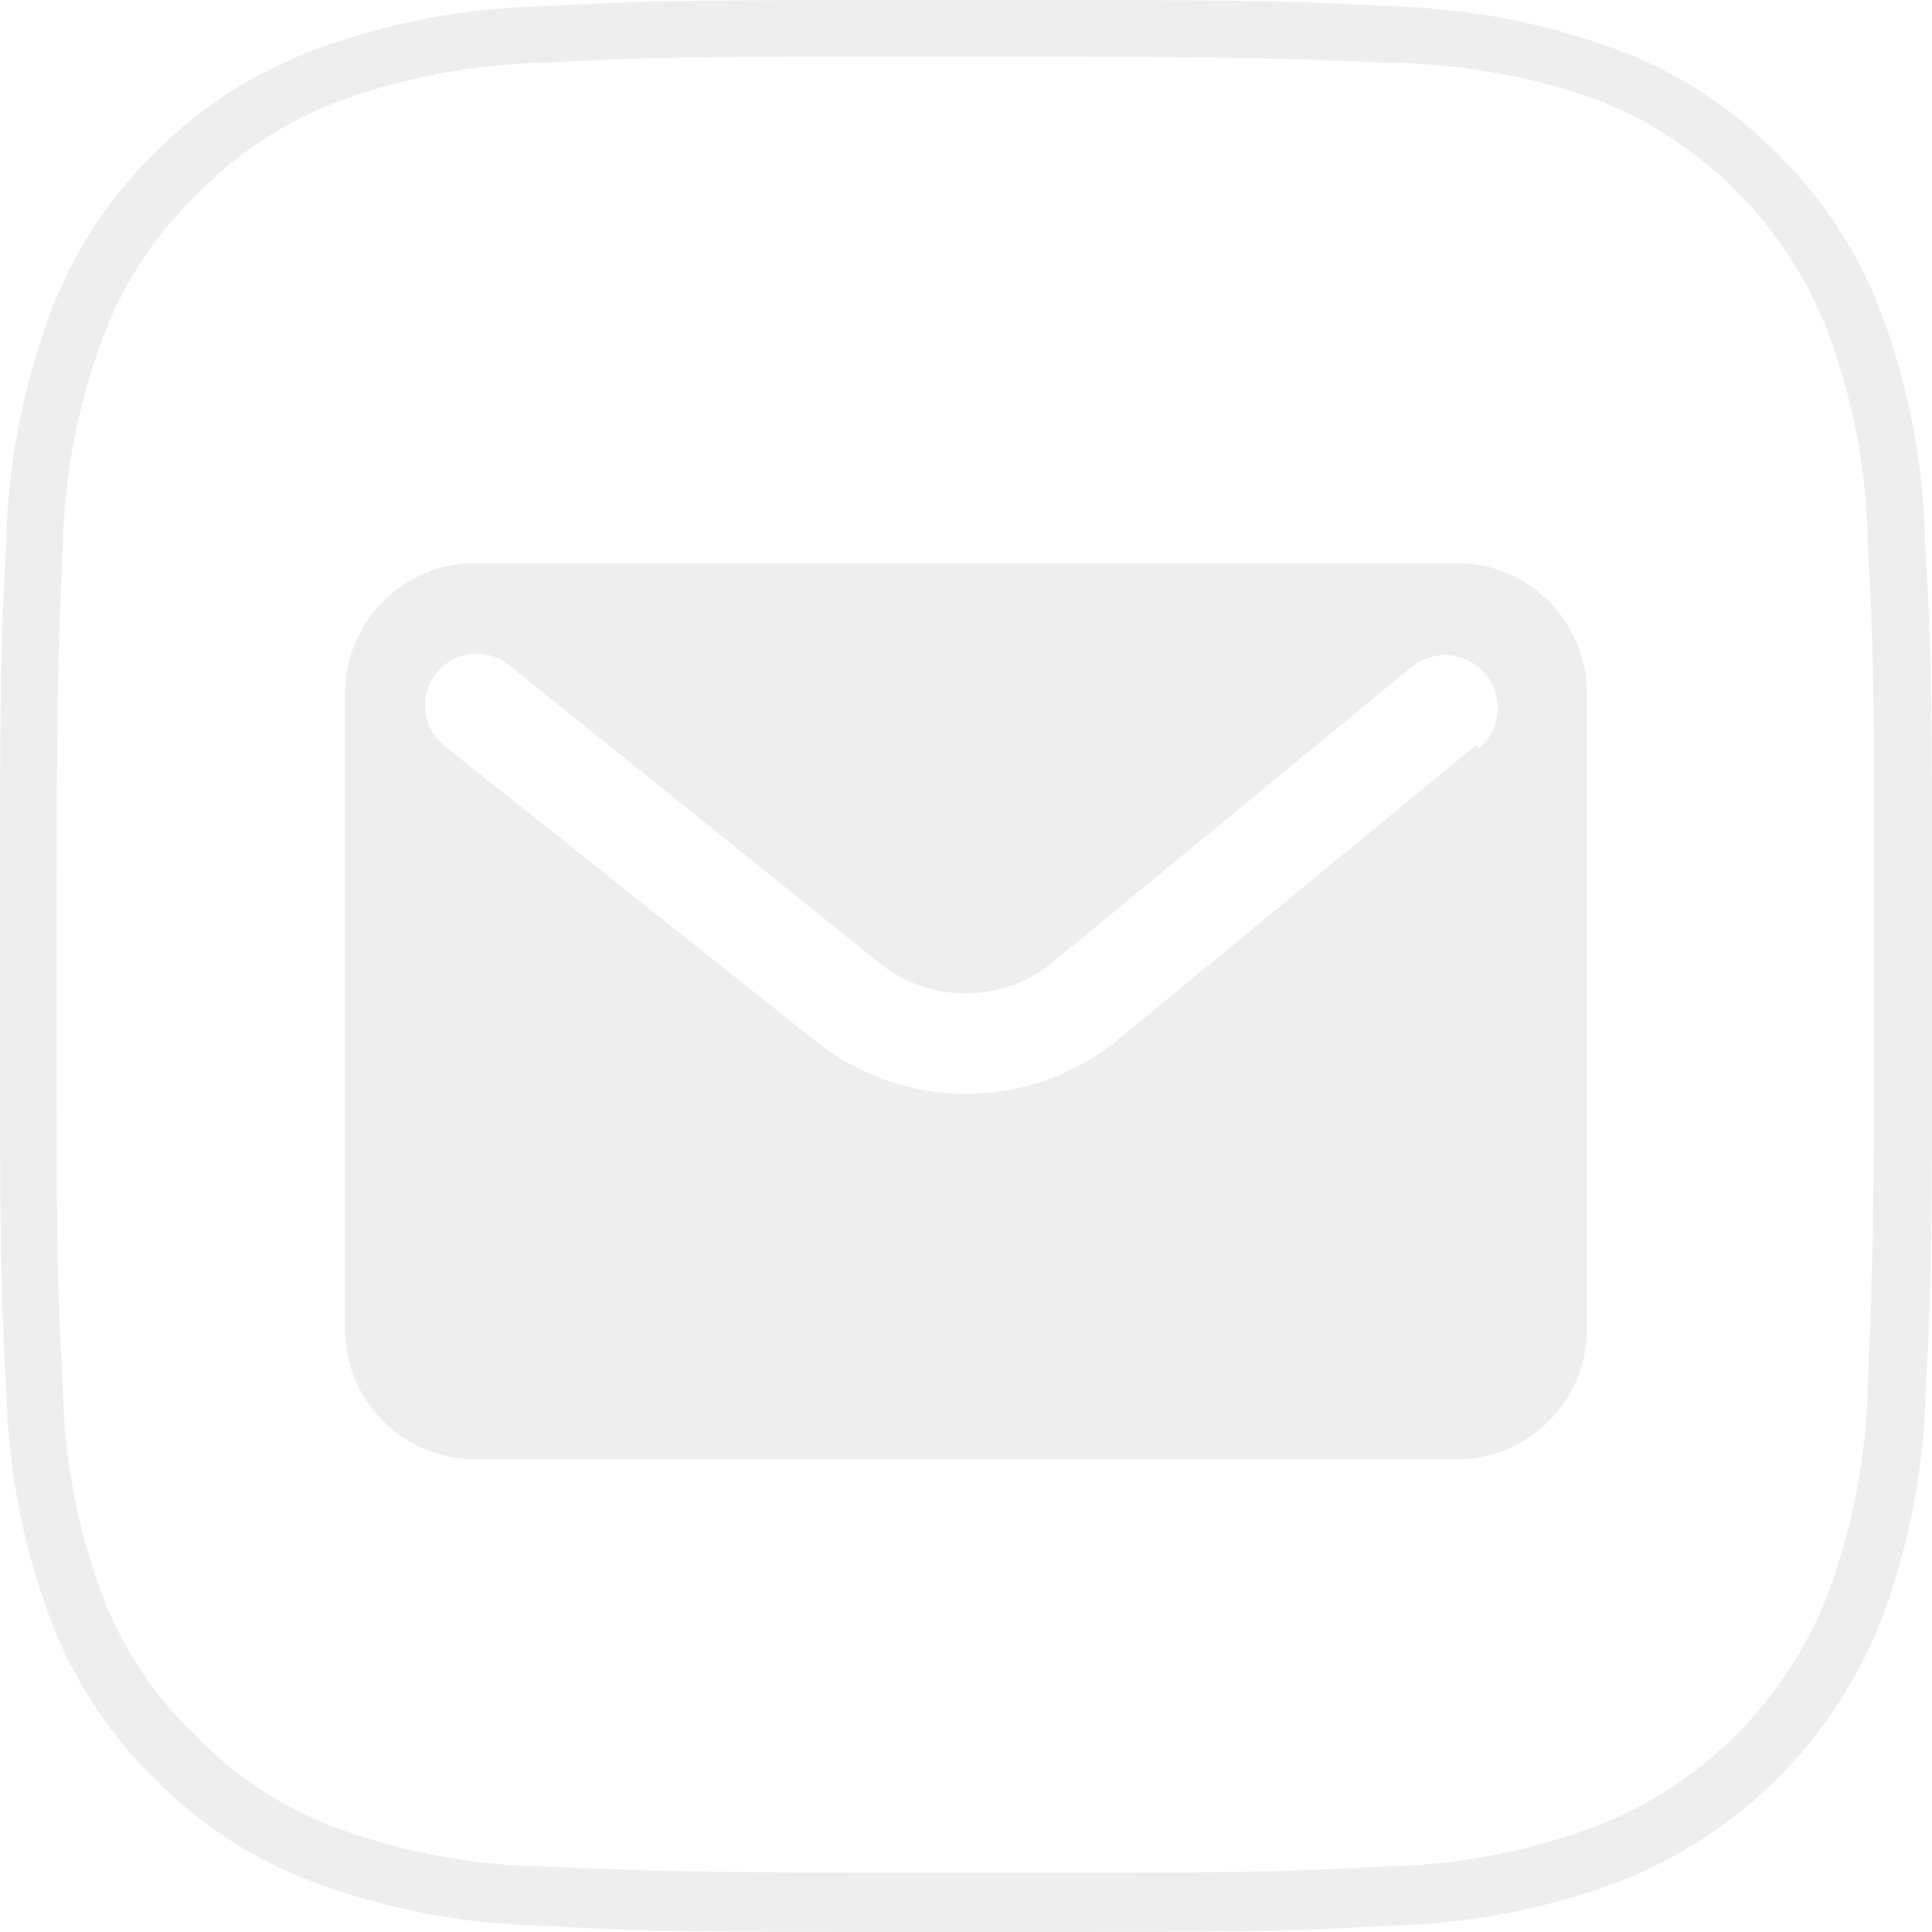
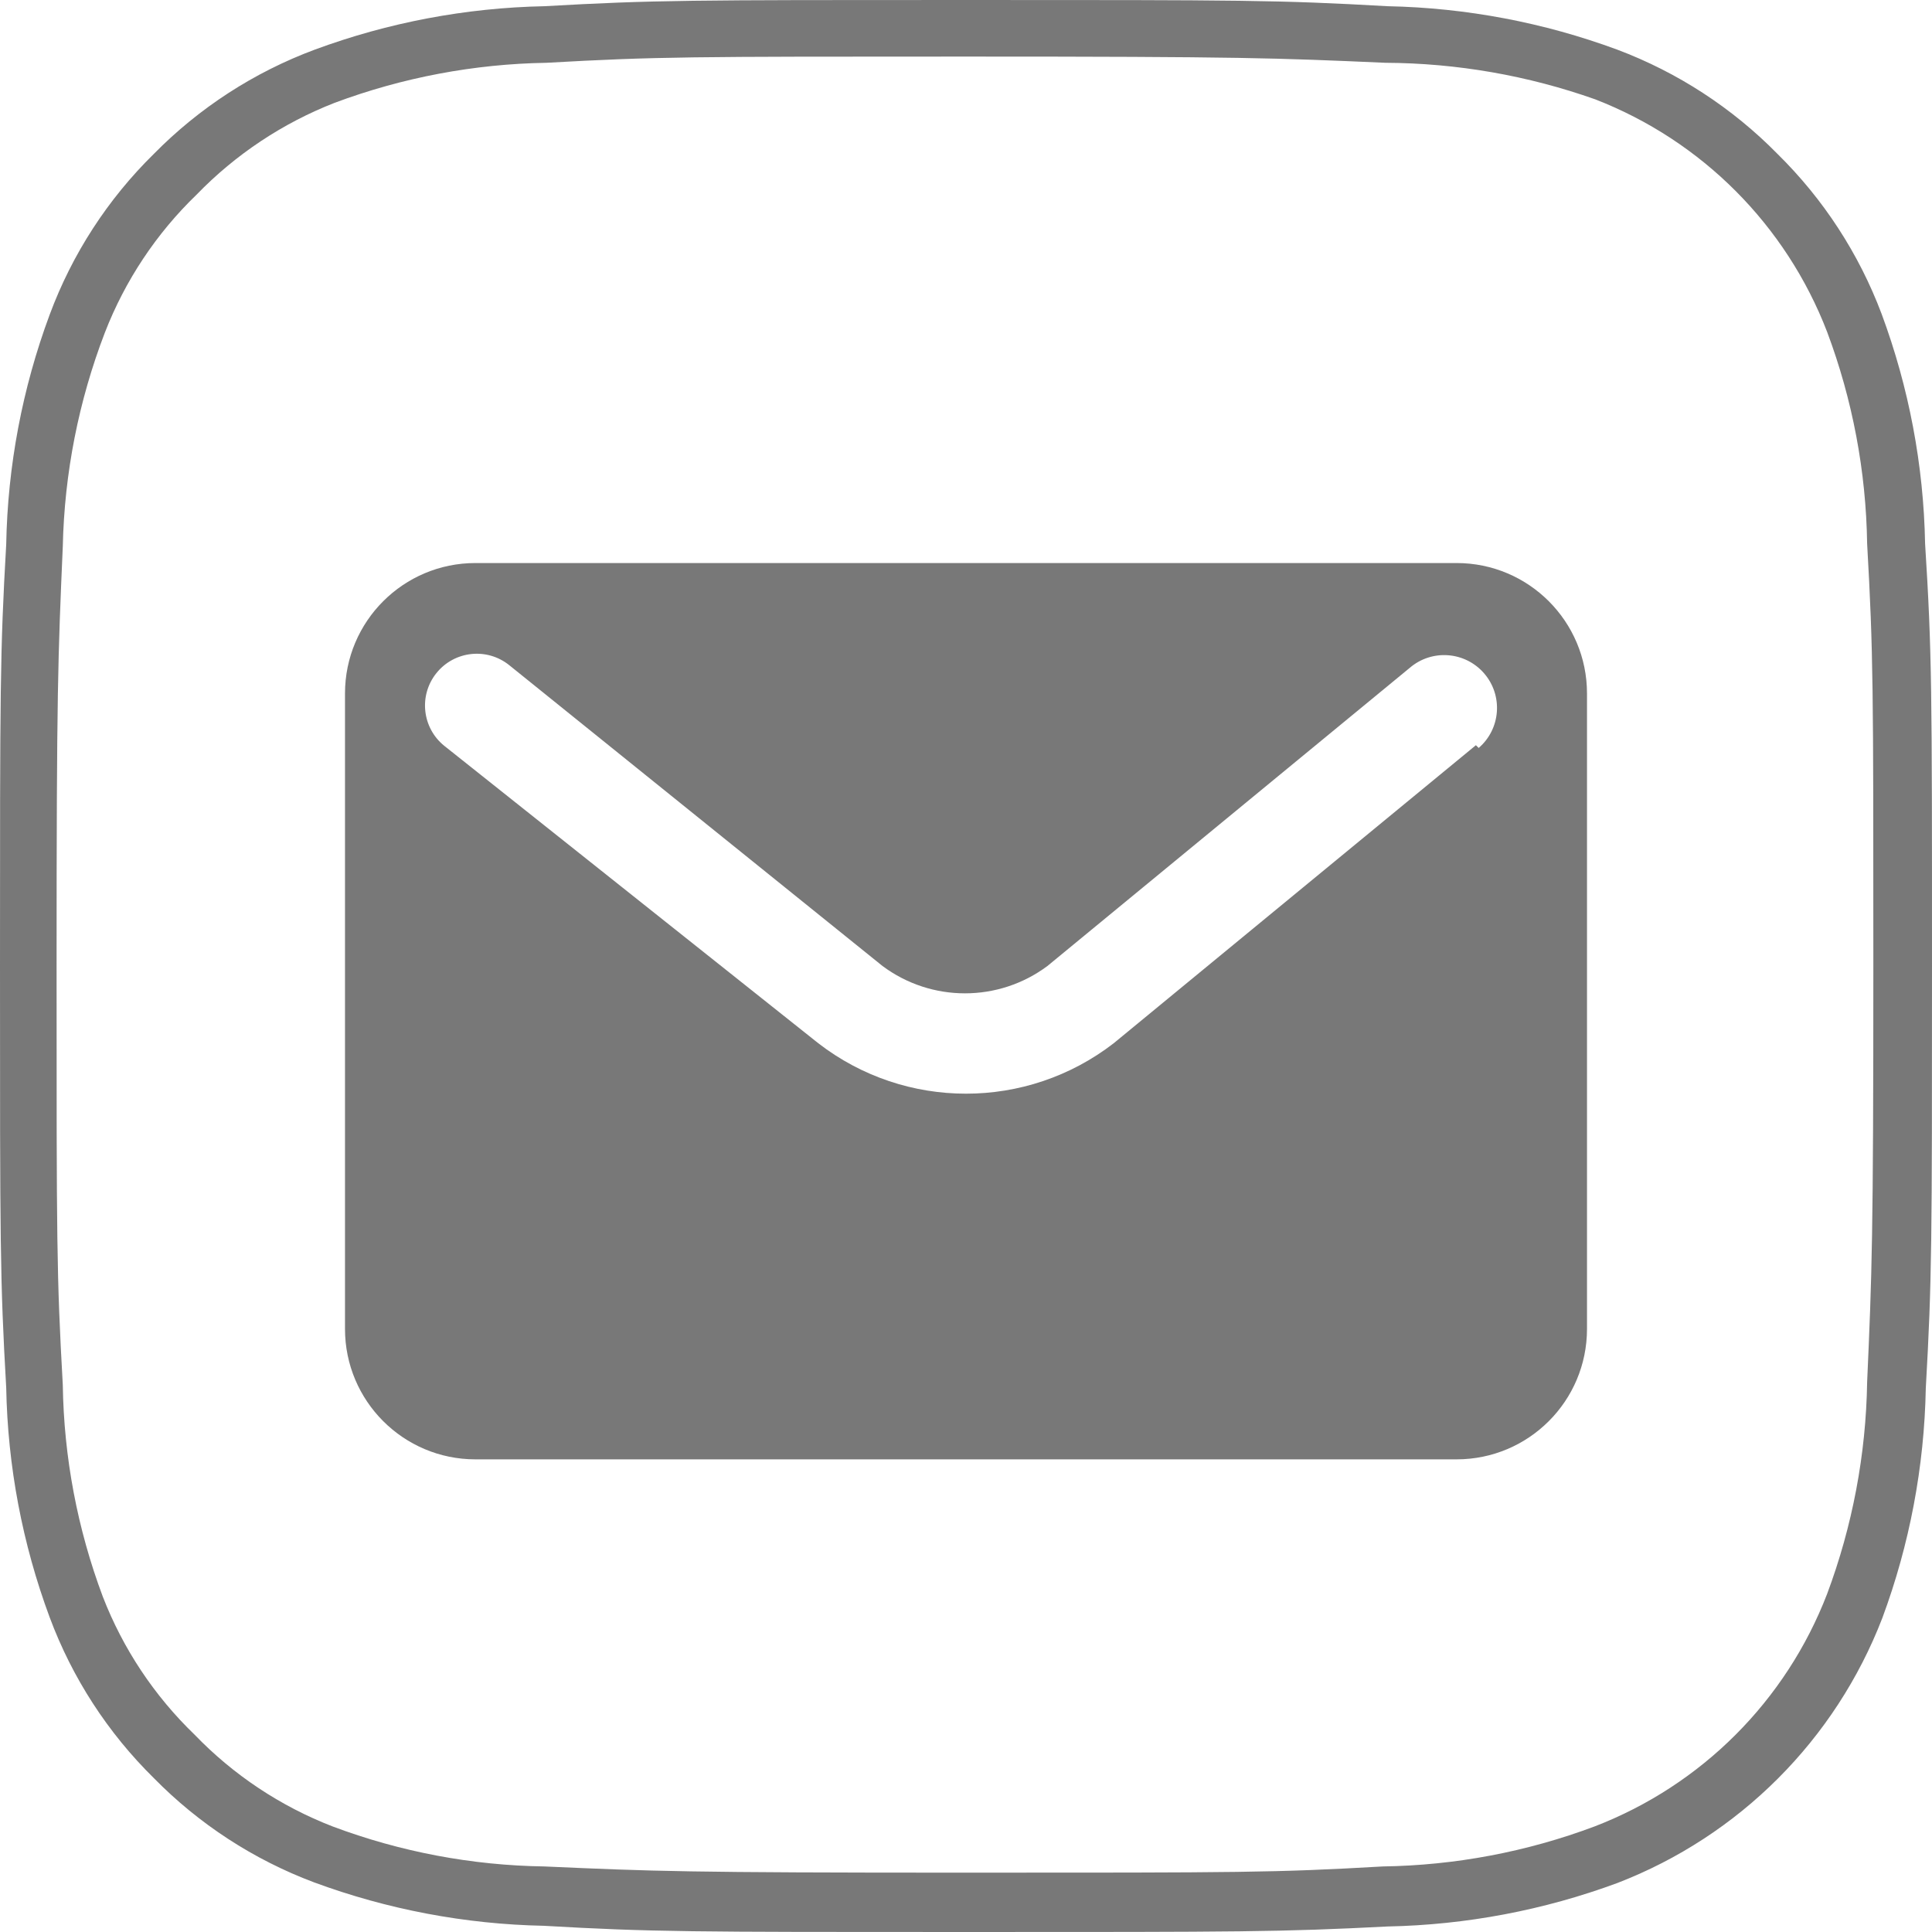
<svg xmlns="http://www.w3.org/2000/svg" viewBox="0 0 28 28">
  <defs>
-     <style>.cls-1{fill:#eee;}</style>
+     <style>.cls-1{fill:#787878;}</style>
  </defs>
  <g id="圖層_2" data-name="圖層 2">
    <g id="圖層_1-2" data-name="圖層 1">
-       <path class="cls-1" d="M14,28c-4,0-4.55,0-6.12-.09a10.2,10.2,0,0,1-3.33-.63,6.42,6.42,0,0,1-2.32-1.51A6.42,6.42,0,0,1,.72,23.44a10.1,10.1,0,0,1-.63-3.33C0,18.54,0,18,0,14S0,9.46.09,7.89A10.09,10.09,0,0,1,.72,4.56,6.38,6.38,0,0,1,2.23,2.23,6.41,6.41,0,0,1,4.56.72,10.19,10.19,0,0,1,7.89.09C9.48,0,10,0,14,0s4.53,0,6.11.09a10.19,10.19,0,0,1,3.33.63,6.42,6.42,0,0,1,2.32,1.51,6.42,6.42,0,0,1,1.51,2.32,10.12,10.12,0,0,1,.63,3.33C28,9.46,28,10,28,14s0,4.54-.09,6.11a10.13,10.13,0,0,1-.63,3.33,6.7,6.7,0,0,1-3.84,3.84,10.18,10.18,0,0,1-3.33.63C18.55,28,18,28,14,28ZM14,.82c-4,0-4.48,0-6.08.09a9.17,9.17,0,0,0-3.07.58,5.62,5.62,0,0,0-2,1.33,5.57,5.57,0,0,0-1.33,2A9.18,9.18,0,0,0,.91,7.92C.84,9.53.82,10,.82,14s0,4.47.09,6.07a9.1,9.1,0,0,0,.58,3.07,5.56,5.56,0,0,0,1.33,2,5.56,5.56,0,0,0,2,1.33,9.09,9.09,0,0,0,3.07.58c1.58.07,2.05.09,6.08.09s4.5,0,6.08-.09a9.12,9.12,0,0,0,3.07-.58,5.87,5.87,0,0,0,3.37-3.37,9.16,9.16,0,0,0,.58-3.07c.07-1.59.09-2.07.09-6.07s0-4.49-.09-6.08a9.13,9.13,0,0,0-.58-3.07,5.88,5.88,0,0,0-3.36-3.37A9.23,9.23,0,0,0,20.08.91C18.48.84,18,.82,14,.82Z" />
-       <path class="cls-1" d="M21.11,8.16H6.89A1.89,1.89,0,0,0,5,10.05v9.21a1.89,1.89,0,0,0,1.89,1.89H21.11A1.89,1.89,0,0,0,23,19.26V10.05A1.89,1.89,0,0,0,21.11,8.16Zm.28,2.64-5.25,4.32a3.49,3.49,0,0,1-4.28,0L6.44,10.81a.75.75,0,1,1,.94-1.17L12.8,14a2,2,0,0,0,2.39,0l5.25-4.32a.75.75,0,0,1,1,1.16Z" />
+       <path class="cls-1" d="M14,28c-4,0-4.55,0-6.12-.09a10.2,10.2,0,0,1-3.33-.63,6.41,6.41,0,0,1-2.32-1.51A6.4,6.4,0,0,1,.72,23.44a10.1,10.1,0,0,1-.63-3.33C0,18.54,0,18,0,14S0,9.46.09,7.89A10.09,10.09,0,0,1,.72,4.56,6.37,6.37,0,0,1,2.23,2.23,6.41,6.41,0,0,1,4.56.72,10.19,10.19,0,0,1,7.89.09C9.48,0,10,0,14,0s4.52,0,6.11.09a10.19,10.19,0,0,1,3.33.63,6.43,6.43,0,0,1,2.32,1.51,6.43,6.43,0,0,1,1.51,2.32,10.12,10.12,0,0,1,.63,3.33C28,9.46,28,10,28,14s0,4.54-.09,6.12a10.13,10.13,0,0,1-.63,3.33,6.7,6.7,0,0,1-3.84,3.84,10.18,10.18,0,0,1-3.33.63C18.55,28,18,28,14,28ZM14,.82c-4,0-4.48,0-6.08.09a9.2,9.2,0,0,0-3.07.58,5.64,5.64,0,0,0-2,1.33,5.58,5.58,0,0,0-1.33,2A9.2,9.2,0,0,0,.91,7.92C.84,9.53.82,10,.82,14s0,4.47.09,6.07a9.12,9.12,0,0,0,.58,3.07,5.57,5.57,0,0,0,1.33,2,5.57,5.57,0,0,0,2,1.33,9.1,9.1,0,0,0,3.07.58c1.58.07,2.05.09,6.08.09s4.5,0,6.07-.09a9.12,9.12,0,0,0,3.07-.58,5.87,5.87,0,0,0,3.37-3.37,9.18,9.18,0,0,0,.58-3.07c.07-1.59.09-2.07.09-6.07s0-4.49-.09-6.08a9.13,9.13,0,0,0-.58-3.07,5.88,5.88,0,0,0-3.36-3.37A9.24,9.24,0,0,0,20.08.91C18.48.84,18,.82,14,.82Z" />
+       <path class="cls-1" d="M21.11,8.16H6.89A1.89,1.89,0,0,0,5,10.05v9.21a1.89,1.89,0,0,0,1.89,1.89H21.11A1.89,1.89,0,0,0,23,19.26V10.05A1.89,1.89,0,0,0,21.11,8.16Zm.28,2.64-5.25,4.32a3.5,3.5,0,0,1-4.28,0L6.44,10.81a.75.75,0,1,1,.94-1.17L12.79,14a2,2,0,0,0,2.39,0l5.25-4.32a.75.75,0,1,1,1,1.16Z" />
    </g>
  </g>
</svg>
